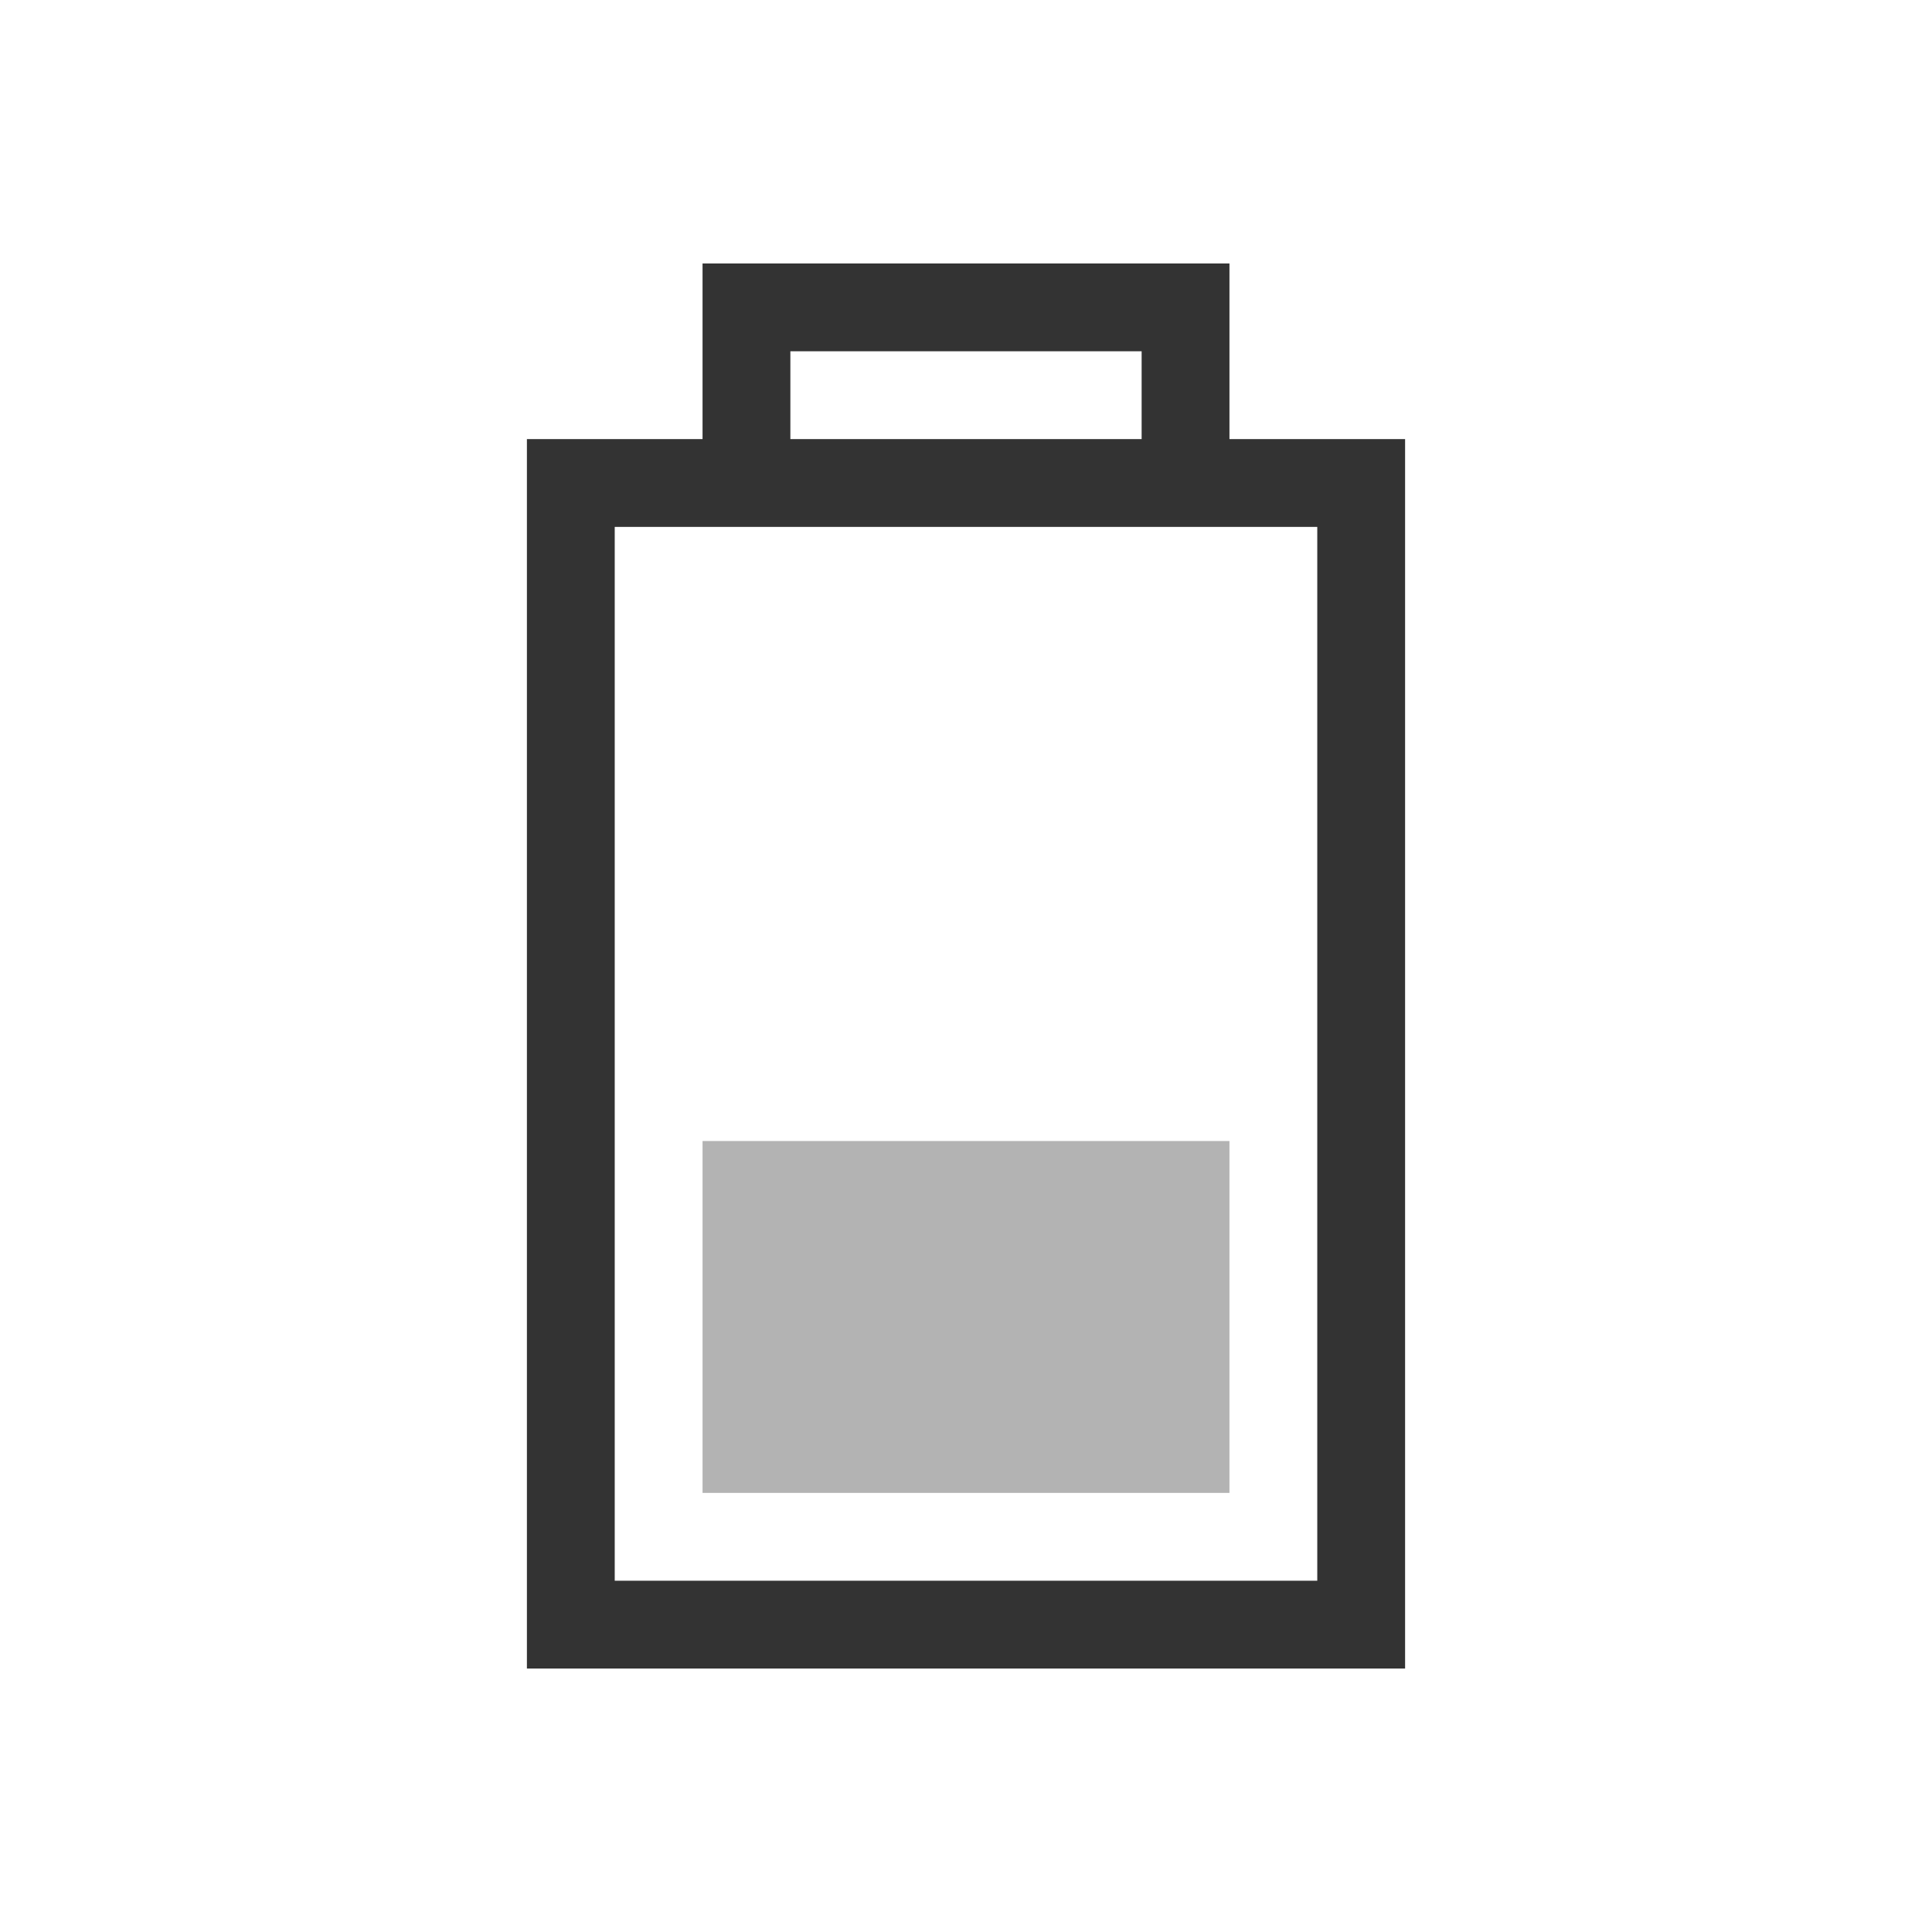
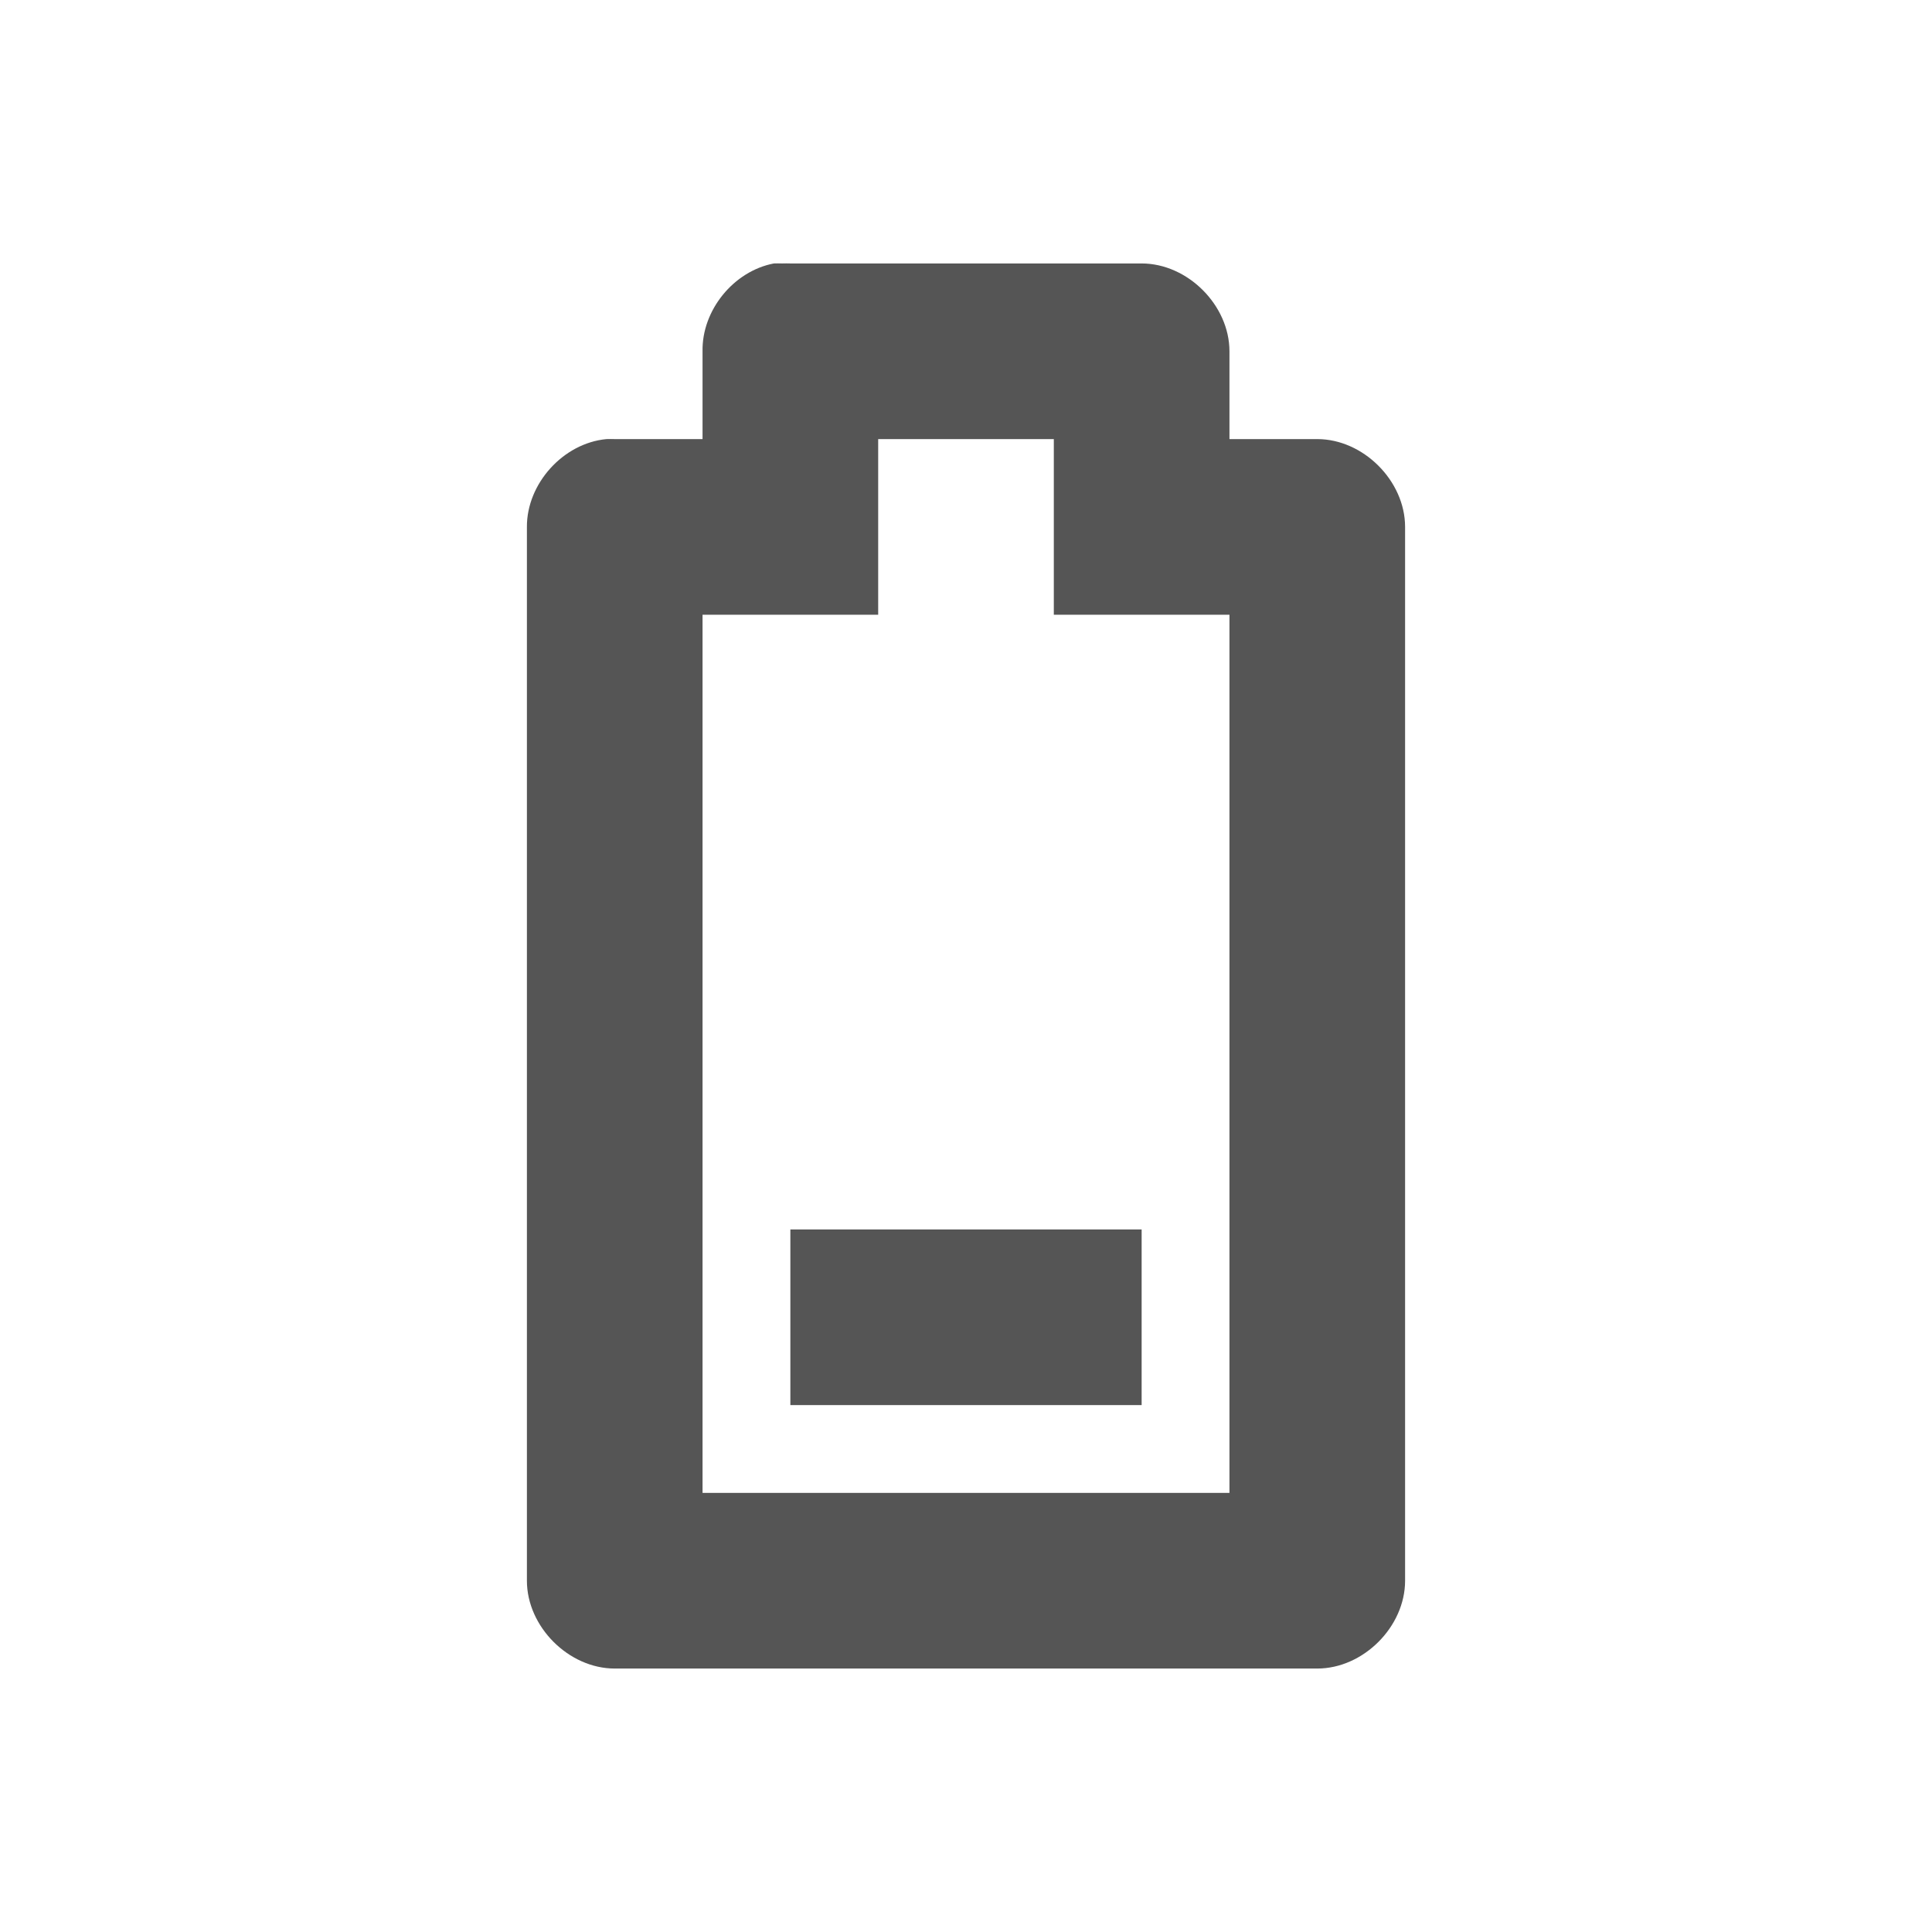
<svg xmlns="http://www.w3.org/2000/svg" id="svg3196" height="22" width="22" version="1.0">
  <defs id="defs8" />
-   <path style="font-size:medium;font-style:normal;font-variant:normal;font-weight:normal;font-stretch:normal;text-indent:0;text-align:start;text-decoration:none;line-height:normal;letter-spacing:normal;word-spacing:normal;text-transform:none;direction:ltr;block-progression:tb;writing-mode:lr-tb;text-anchor:start;baseline-shift:baseline;opacity:0.8;color:#000000;fill:#000000;fill-opacity:1;stroke:none;stroke-width:1;marker:none;visibility:visible;display:inline;overflow:visible;enable-background:accumulate;font-family:Sans;-inkscape-font-specification:Sans" d="M 8,3 8,5 6.5,5 6,5 l 0,0.5 0,13 0,0.5 0.5,0 9,0 0.5,0 0,-0.5 0,-13 L 16,5 15.5,5 14,5 14,3 12.5,3 9.5,3 8,3 z M 9,4 13,4 13,5 9,5 9,4 z M 7,6 15,6 15,18 7,18 7,6 z" id="rect2388" />
-   <path style="opacity:0.3;fill:#000000;fill-opacity:1" d="m 8,17 0,-4.007 6,0 L 14,17 z" id="rect3162" />
+   <g id="g14021" transform="translate(-109,-164)">
+     <path id="rect14006" d="m 117.812,167 c -0.458,0.087 -0.821,0.533 -0.812,1 l 0,1 -1,0 c -0.031,-0.001 -0.062,-0.001 -0.094,0 -0.492,0.046 -0.908,0.506 -0.906,1 l 0,12 c 5e-5,0.524 0.476,1 1,1 l 8,0 c 0.524,-5e-5 1,-0.476 1,-1 l 0,-12 c -5e-5,-0.524 -0.476,-1 -1,-1 l -1,0 0,-1 c -5e-5,-0.524 -0.476,-1 -1,-1 l -4,0 c -0.031,-0.001 -0.062,-0.001 -0.094,0 -0.031,-0.001 -0.062,-0.001 -0.094,0 z m -0.812,4 2,0 0,-2 2,0 0,2 2,0 0,10 -6,0 z" style="font-size:medium;font-style:normal;font-variant:normal;font-weight:normal;font-stretch:normal;text-indent:0;text-align:start;text-decoration:none;line-height:normal;letter-spacing:normal;word-spacing:normal;text-transform:none;direction:ltr;block-progression:tb;writing-mode:lr-tb;text-anchor:start;baseline-shift:baseline;color:#000000;fill:#555555;fill-opacity:1;fill-rule:nonzero;stroke:none;stroke-width:2;marker:none;visibility:visible;display:inline;overflow:visible;enable-background:accumulate;font-family:Sans;-inkscape-font-specification:Sans" />
+     <path id="path14019" d="m 118,180 0,-2 4,0 0,2 z" style="fill:#555555;fill-opacity:1;stroke:none" />
+   </g>
</svg>
